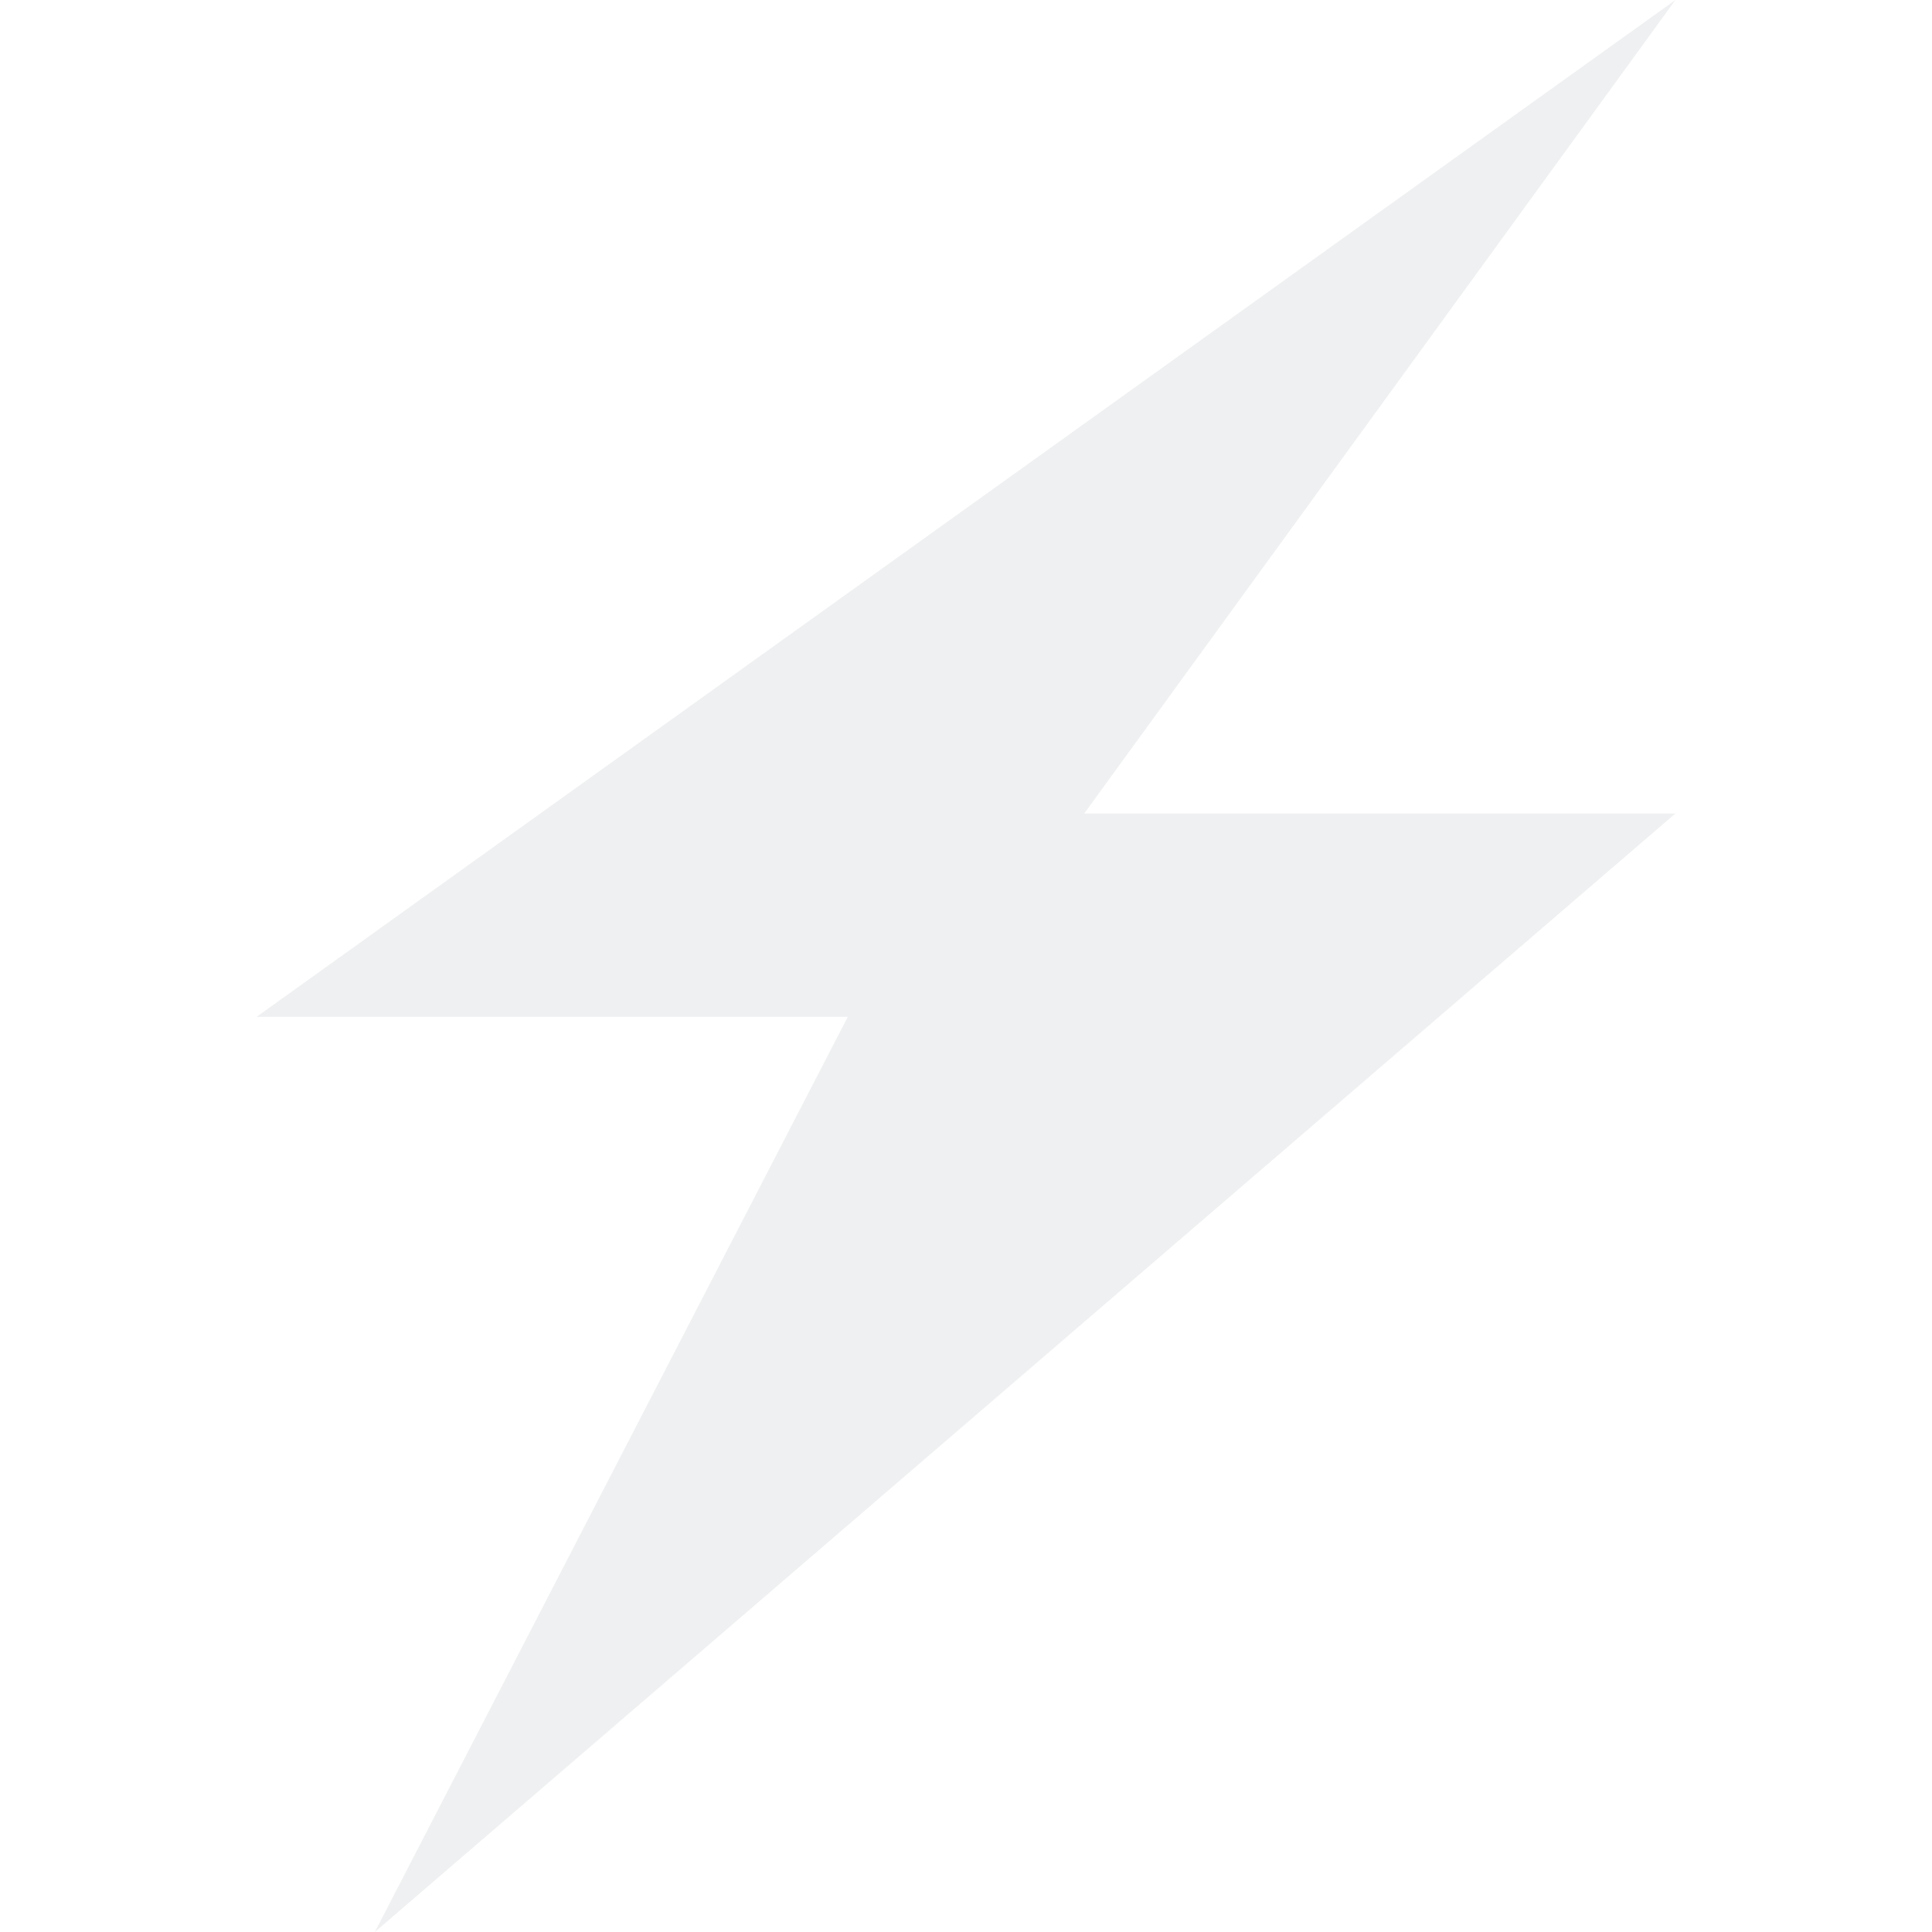
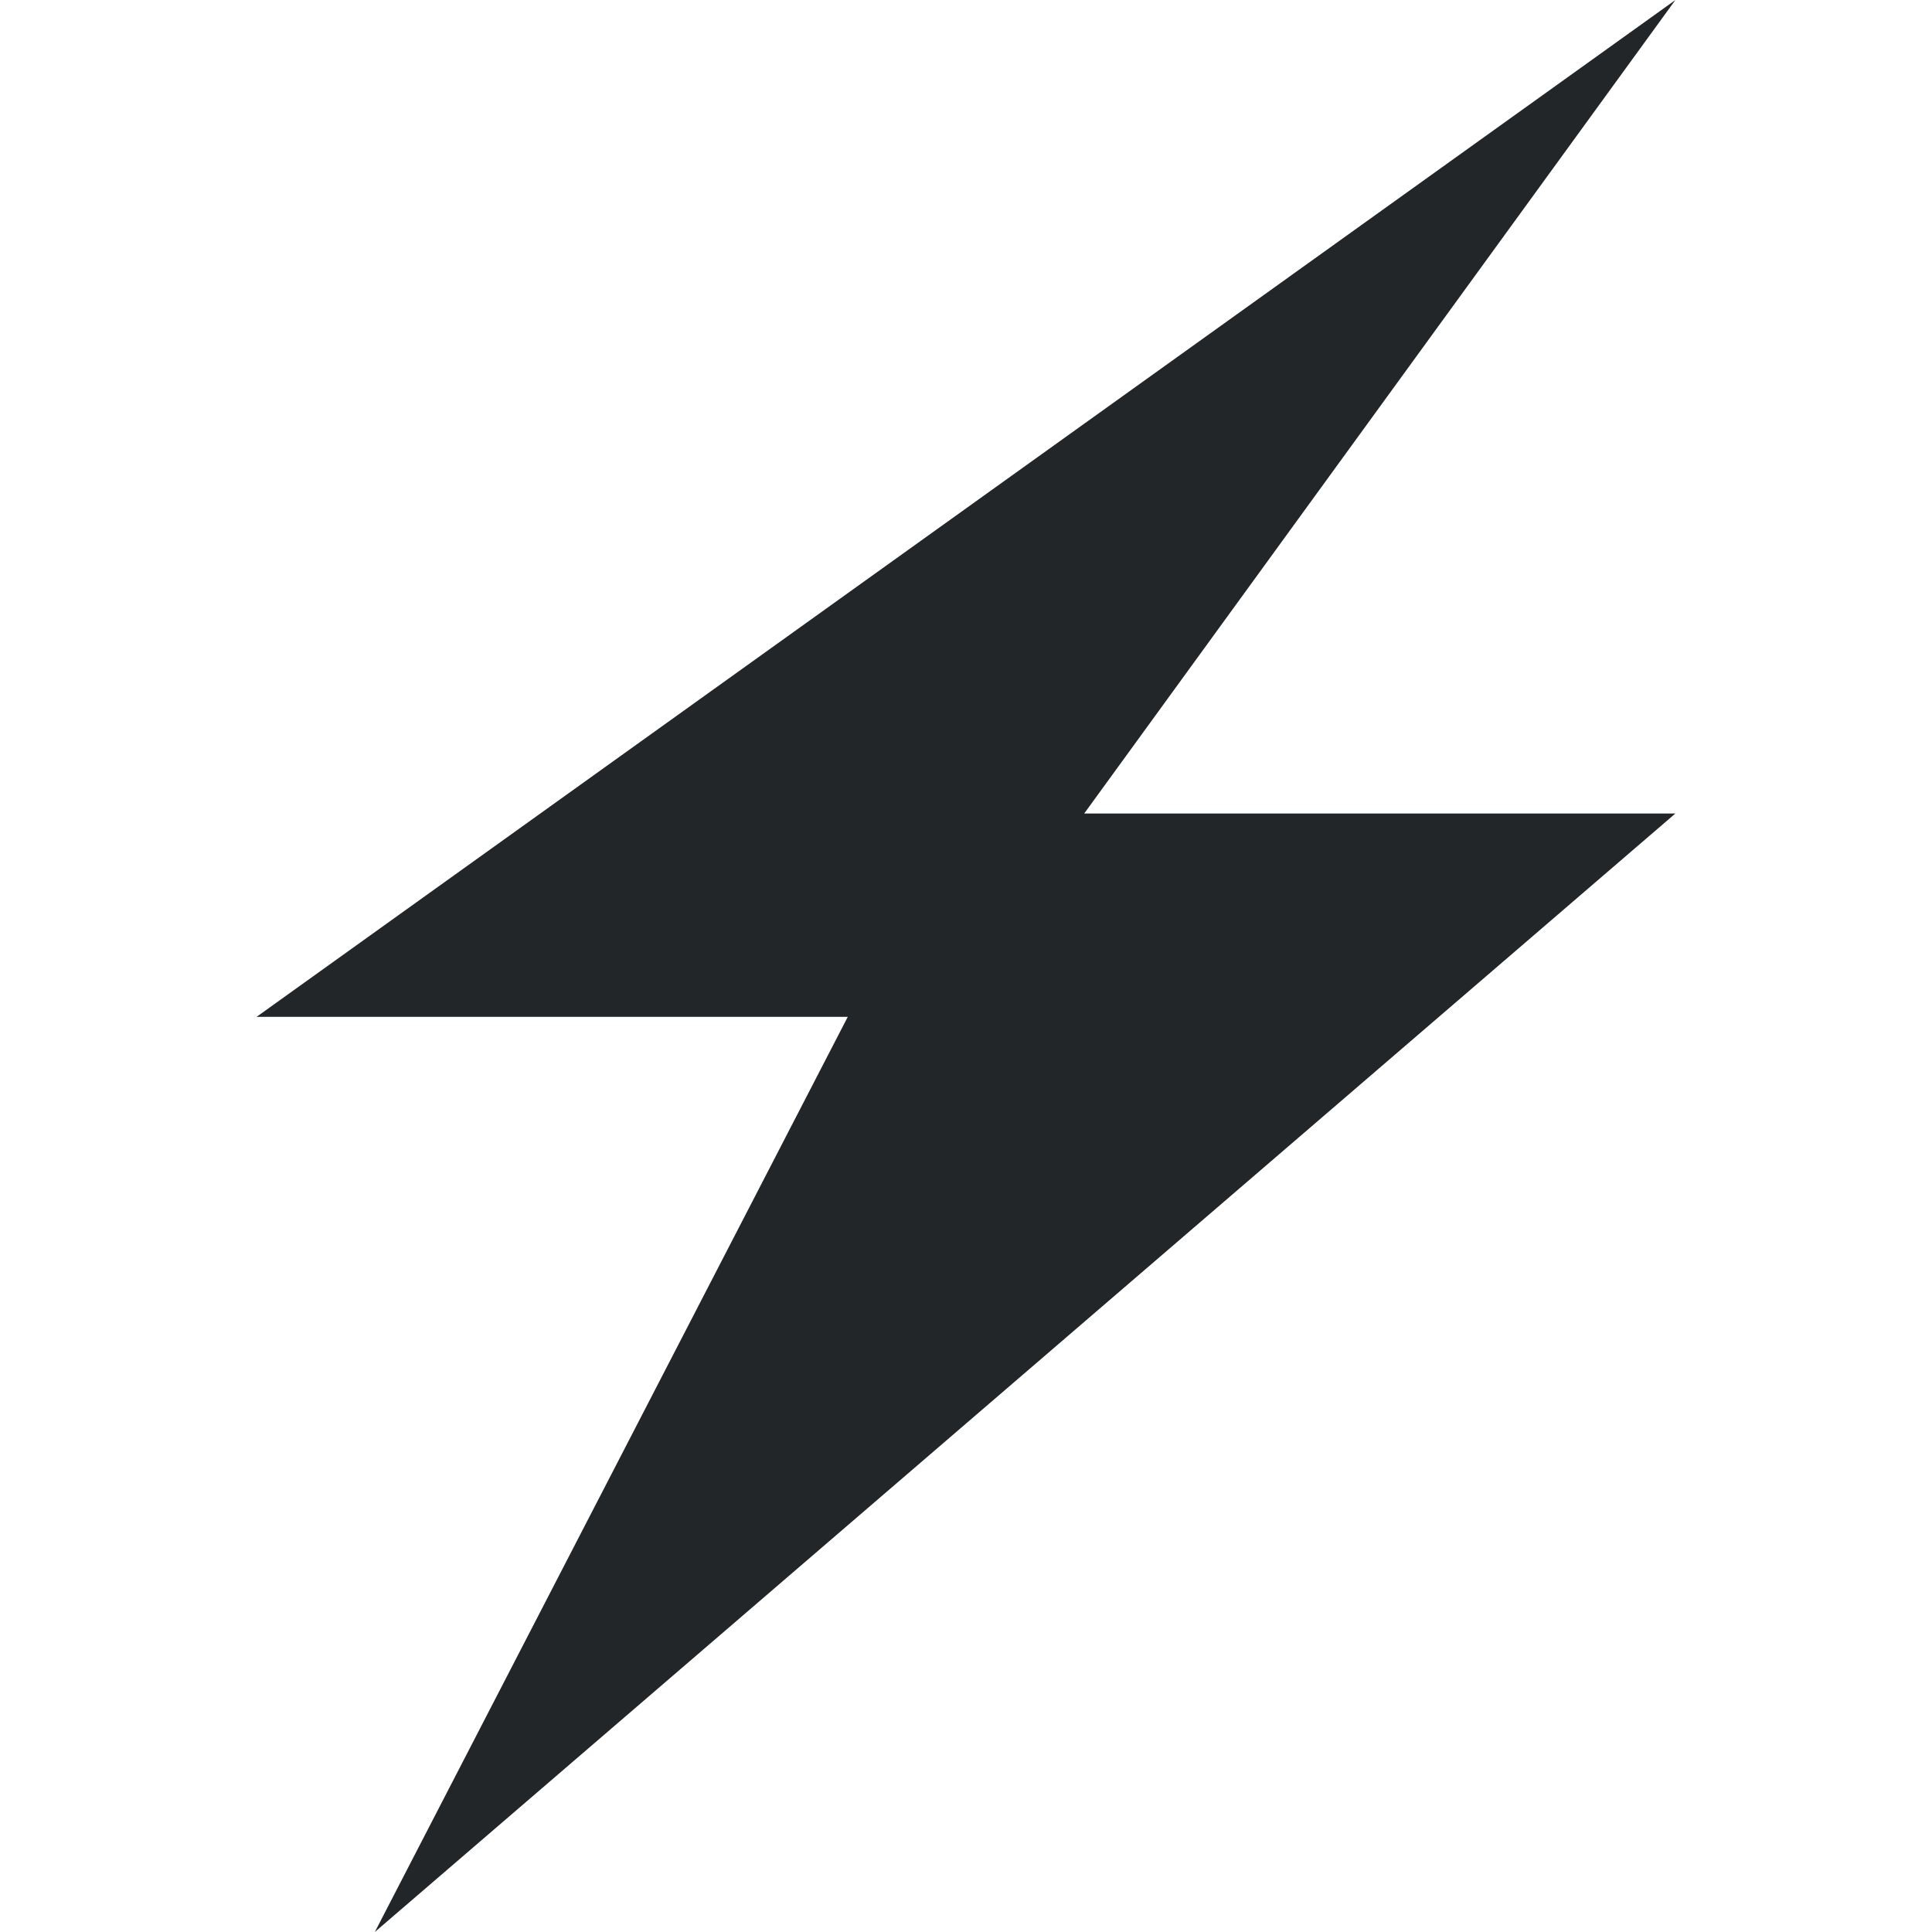
<svg xmlns="http://www.w3.org/2000/svg" style="isolation:isolate" viewBox="0 0 128 128" width="128pt" height="128pt">
  <defs>
-     <clipPath id="_clipPath_0Zc9bLnMhOstHA8cmJfaOEsGvZsGpMsc">
-       <rect width="128" height="128" />
-     </clipPath>
+     <style id="current-color-scheme" type="text/css">
+             .ColorScheme-Text {
+             color:#232629;
+             }
+         </style>
  </defs>
-   <g clip-path="url(#_clipPath_0Zc9bLnMhOstHA8cmJfaOEsGvZsGpMsc)">
-     <path d=" M 17 67.368 L 111 0 L 71.833 53.895 L 111 53.895 L 24.833 128 L 56.167 67.368 L 17 67.368 Z " fill="rgb(239,240,241)" />
-   </g>
+   <rect height="128" width="128" opacity="0" />
+   <path d=" M 17 67.368 L 111 0 L 71.833 53.895 L 111 53.895 L 24.833 128 L 56.167 67.368 L 17 67.368 Z " fill="currentColor" class="ColorScheme-Text" />
</svg>
